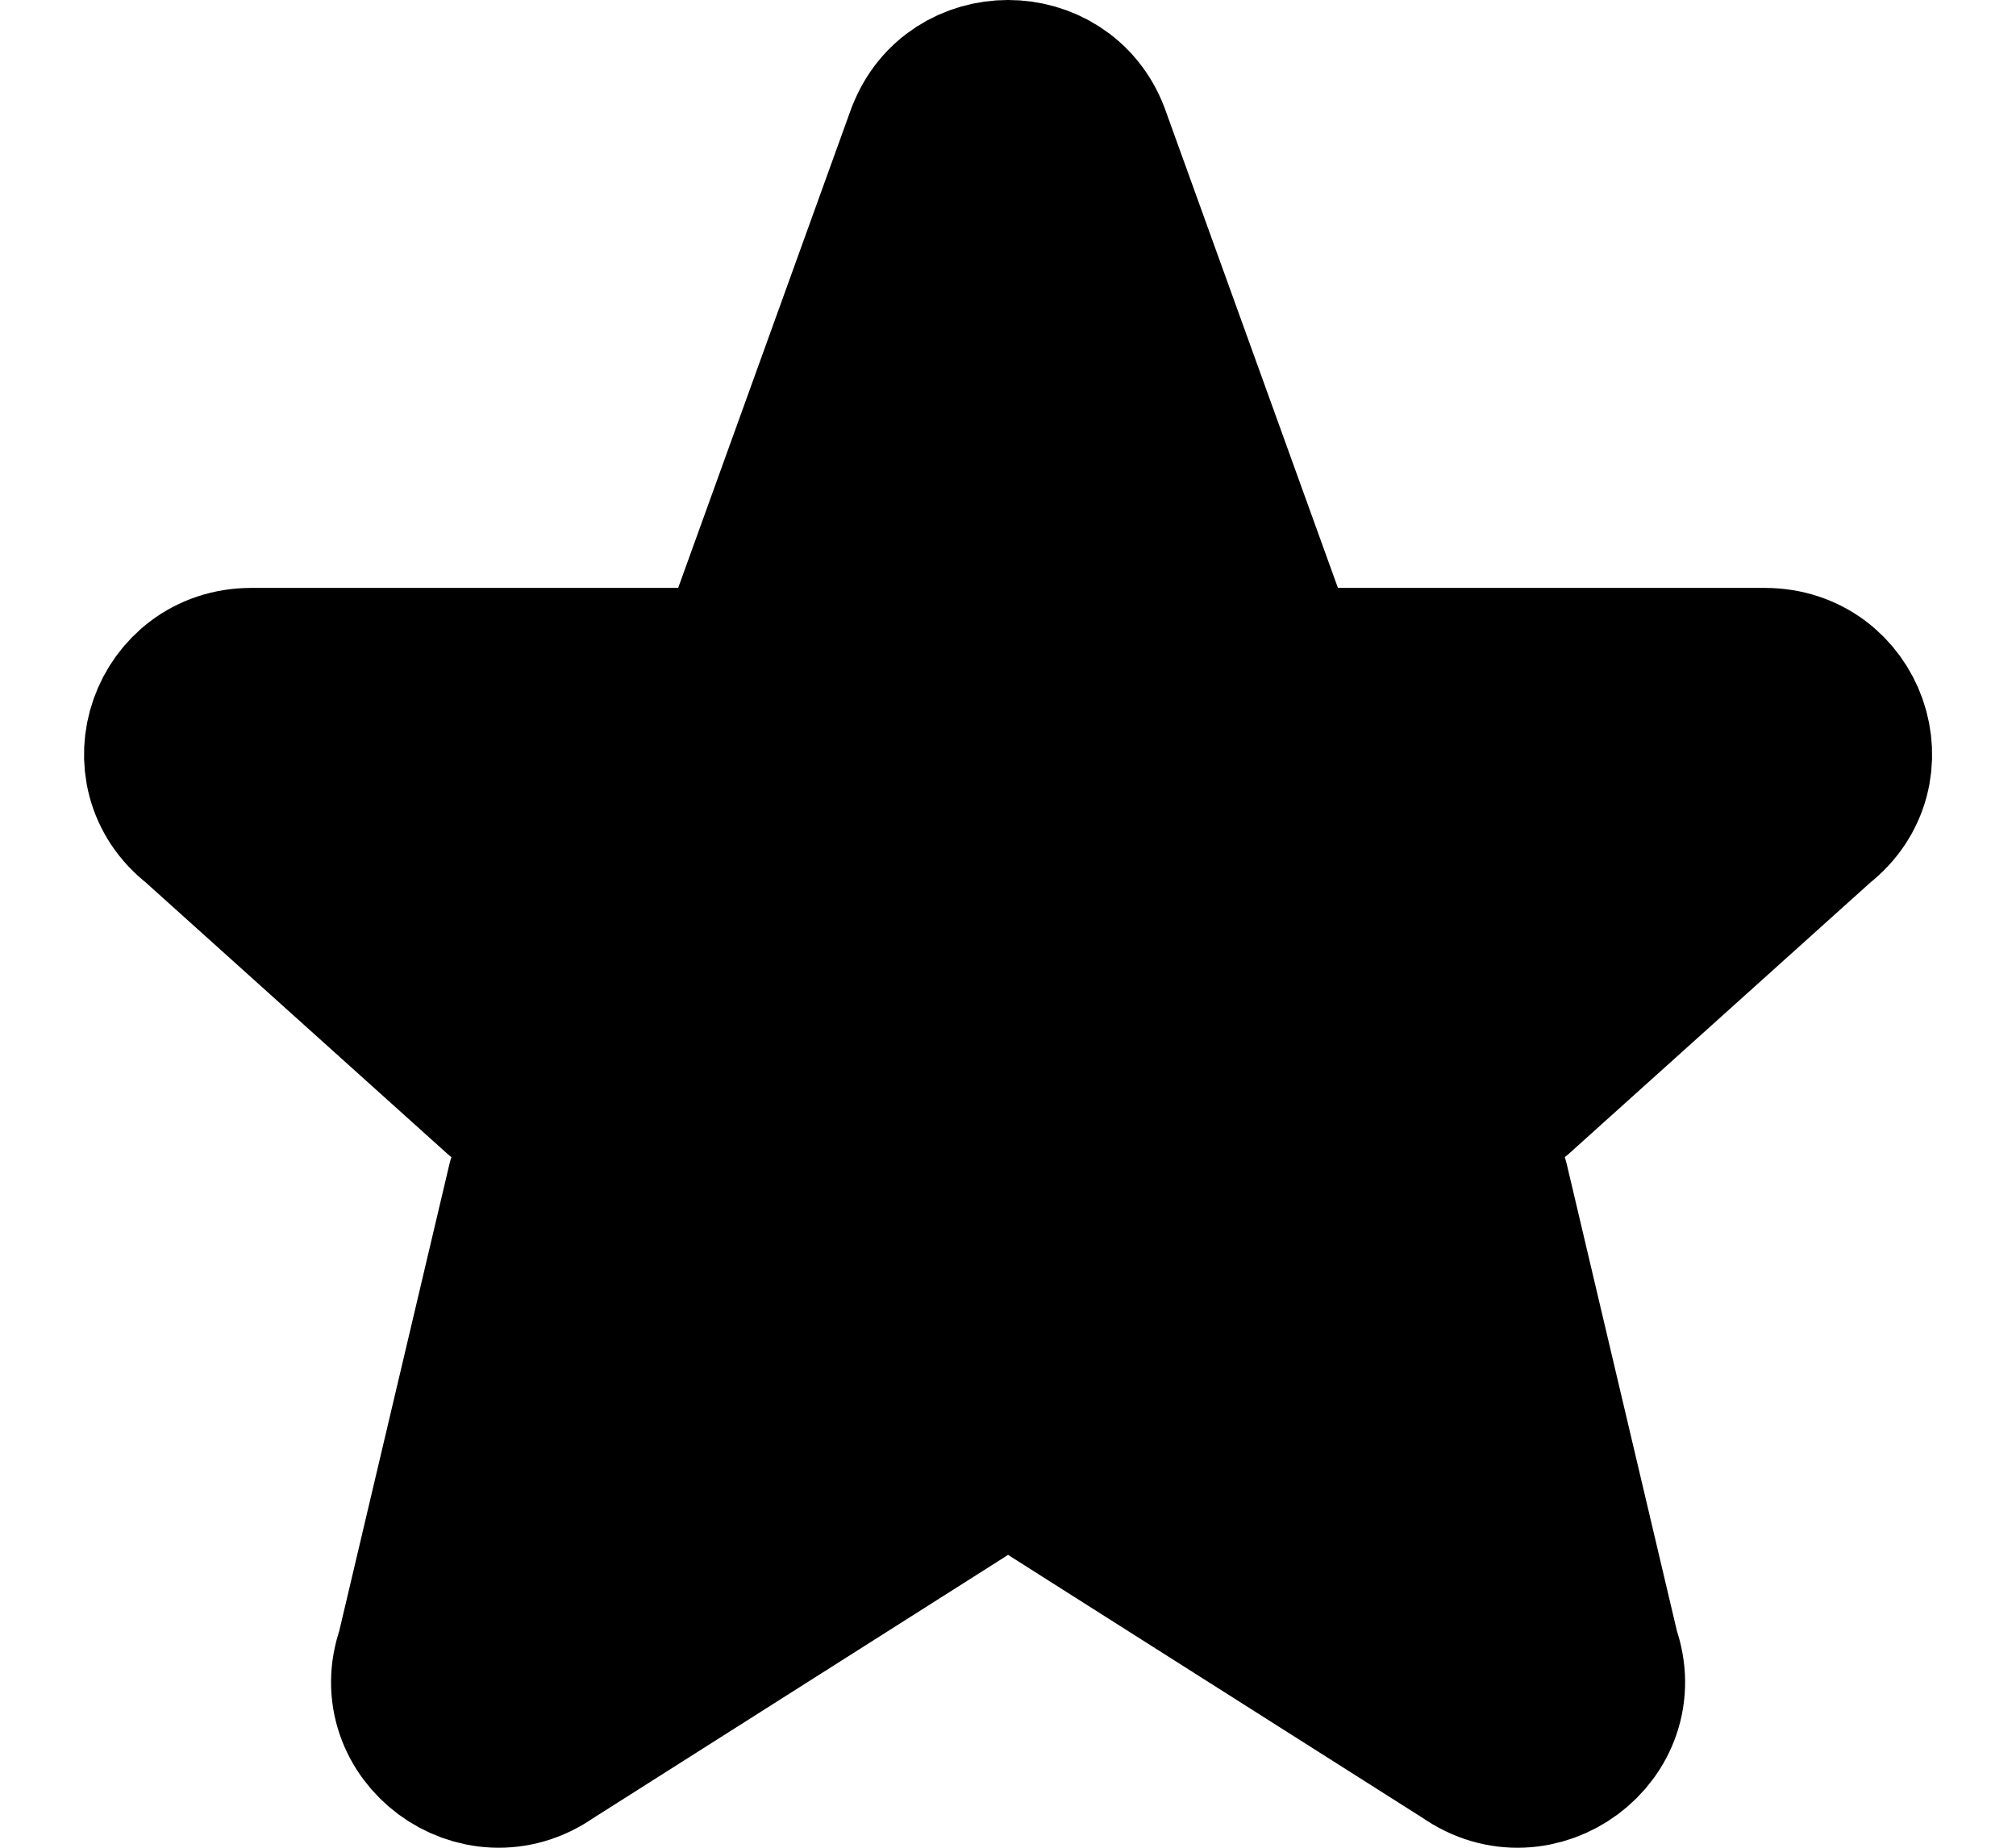
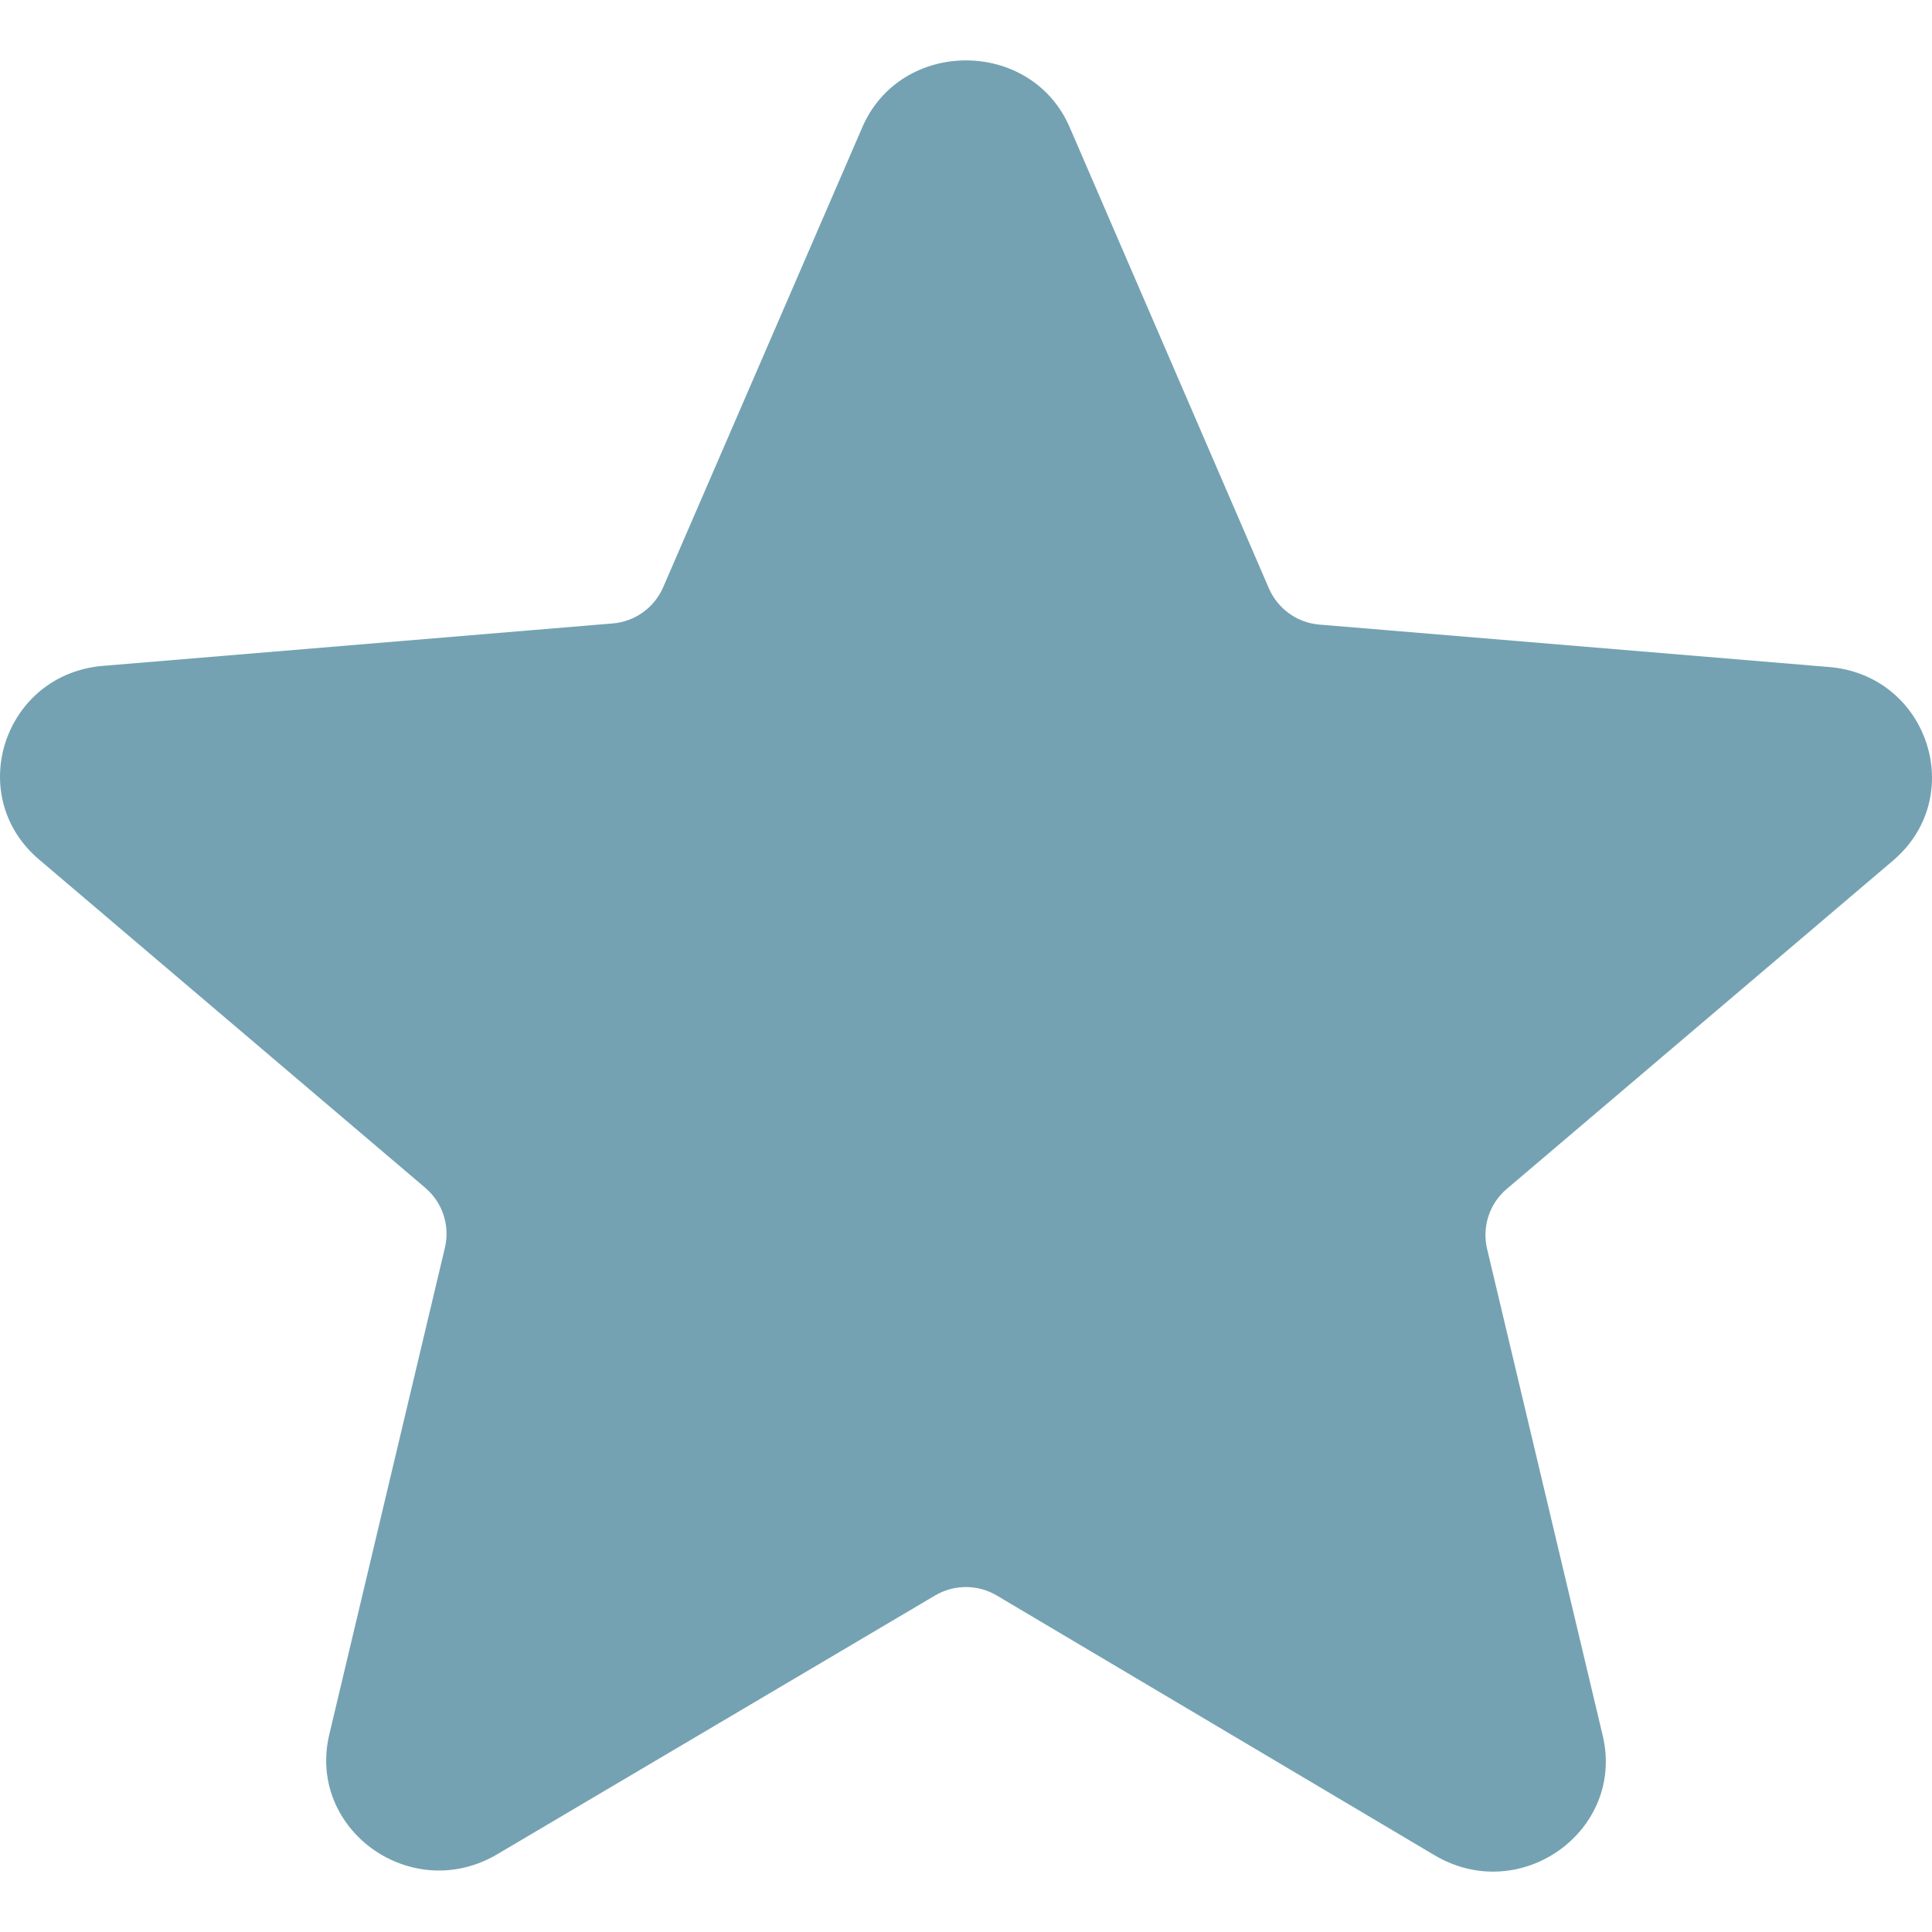
- <svg xmlns="http://www.w3.org/2000/svg" width="24" height="22" viewBox="0 0 24 22">
-   <path d="M11.075 1.633C11.395 0.789 12.606 0.789 12.927 1.633L14.997 7.367C15.069 7.554 15.196 7.714 15.361 7.827C15.527 7.94 15.722 8.001 15.923 8H21.01C21.95 8 22.36 9.17 21.621 9.743L18.001 13C17.838 13.125 17.72 13.297 17.662 13.494C17.604 13.69 17.61 13.899 17.679 14.092L19.001 19.695C19.323 20.595 18.281 21.368 17.493 20.814L12.576 17.694C12.407 17.576 12.206 17.512 12.001 17.512C11.795 17.512 11.594 17.576 11.426 17.694L6.509 20.814C5.722 21.368 4.679 20.594 5.001 19.695L6.323 14.092C6.391 13.899 6.397 13.69 6.339 13.494C6.281 13.297 6.163 13.125 6.001 13L2.381 9.743C1.641 9.17 2.053 8 2.991 8H8.078C8.278 8.001 8.474 7.941 8.639 7.827C8.804 7.714 8.931 7.554 9.004 7.367L11.074 1.633H11.075Z" stroke-width="2" stroke-linecap="round" stroke-linejoin="round" stroke="currentColor" />
+ <svg xmlns="http://www.w3.org/2000/svg" width="32" height="32" viewBox="0 0 32 32" fill="none">
+   <path d="M15.49 26.425C15.805 26.24 16.195 26.24 16.509 26.426L23.76 30.728C25.181 31.572 26.92 30.324 26.546 28.747L24.631 20.686C24.544 20.32 24.669 19.936 24.956 19.693L31.351 14.257C32.604 13.193 31.931 11.175 30.285 11.047L21.852 10.345C21.484 10.314 21.163 10.083 21.017 9.745L17.72 2.114C17.084 0.629 14.915 0.629 14.28 2.114L10.984 9.727C10.837 10.065 10.517 10.296 10.149 10.326L1.715 11.028C0.069 11.157 -0.604 13.175 0.649 14.238L7.044 19.674C7.331 19.918 7.456 20.302 7.369 20.667L5.454 28.729C5.08 30.306 6.819 31.553 8.24 30.71L15.49 26.425Z" fill="#74A2B2" />
</svg>
